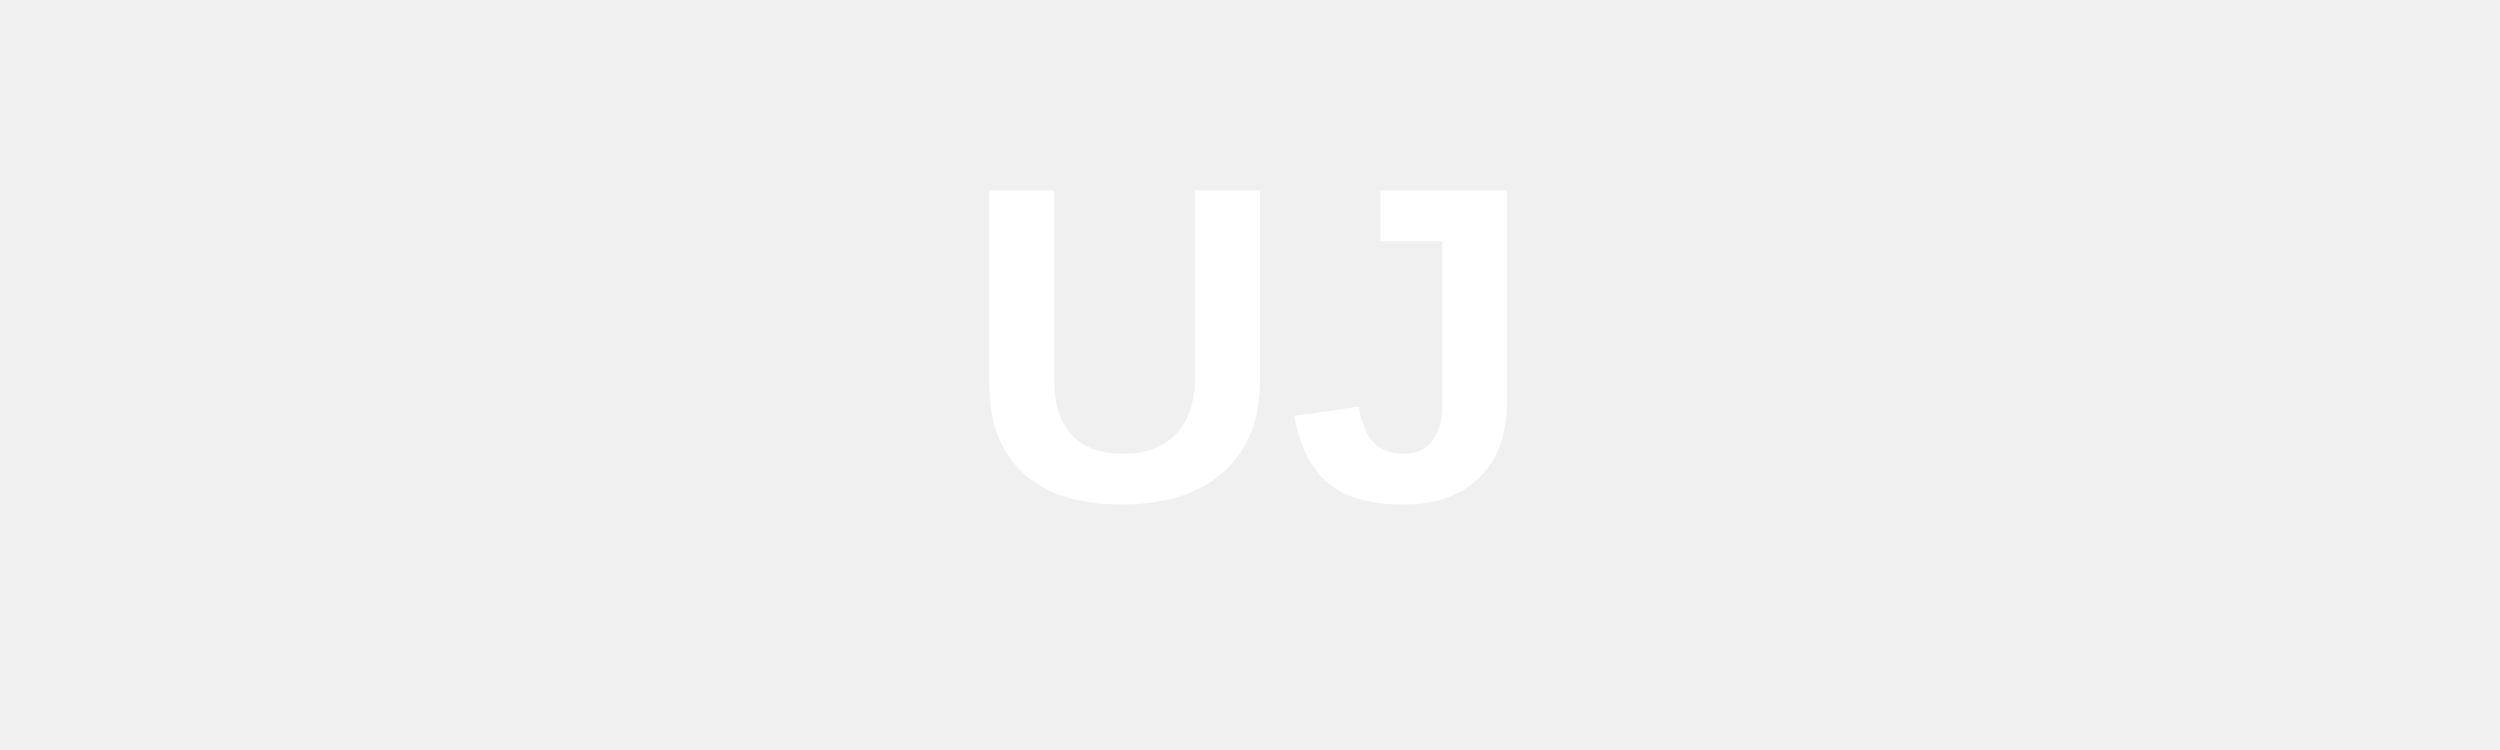
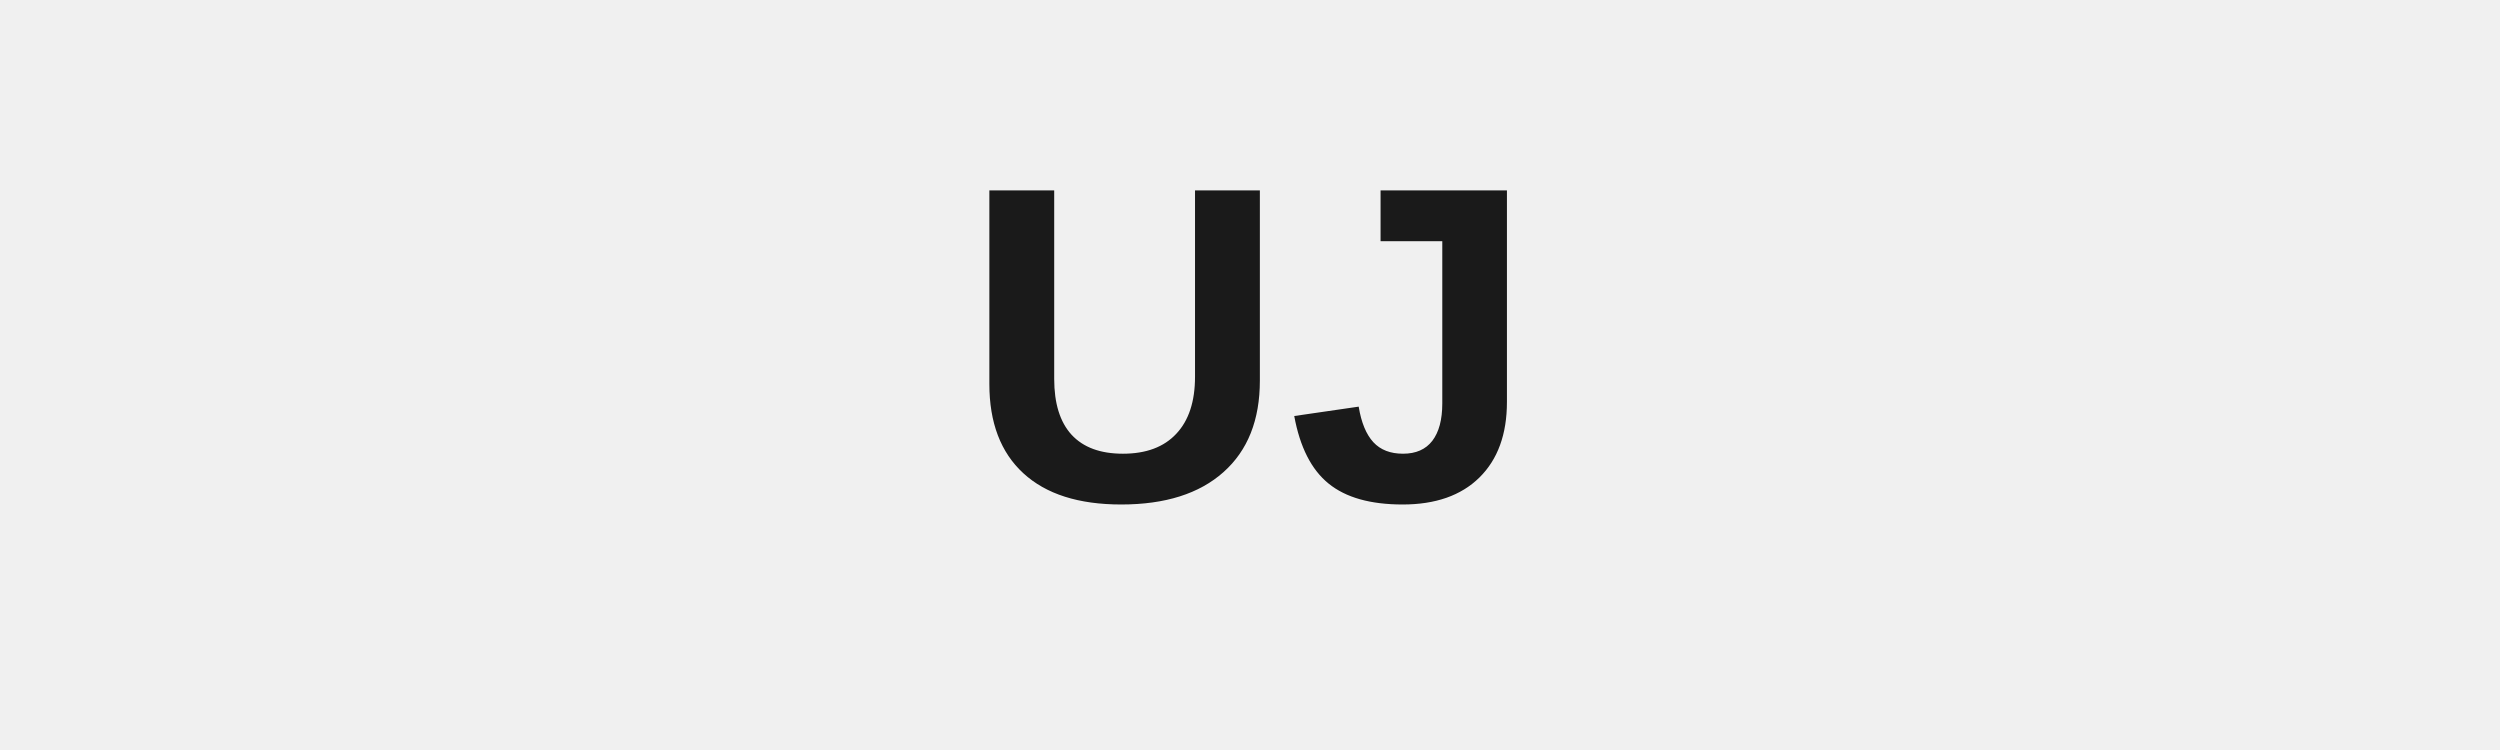
<svg xmlns="http://www.w3.org/2000/svg" viewBox="0 0 200 60" width="200" height="60">
-   <text x="100" y="40" font-family="Arial, sans-serif" font-weight="bold" font-size="36" fill="#ffffff" text-anchor="middle">UJ</text>
+   <text x="100" y="40" font-family="Arial, sans-serif" font-weight="bold" font-size="36" fill="#1a1a1a" text-anchor="middle">UJ</text>
</svg>
